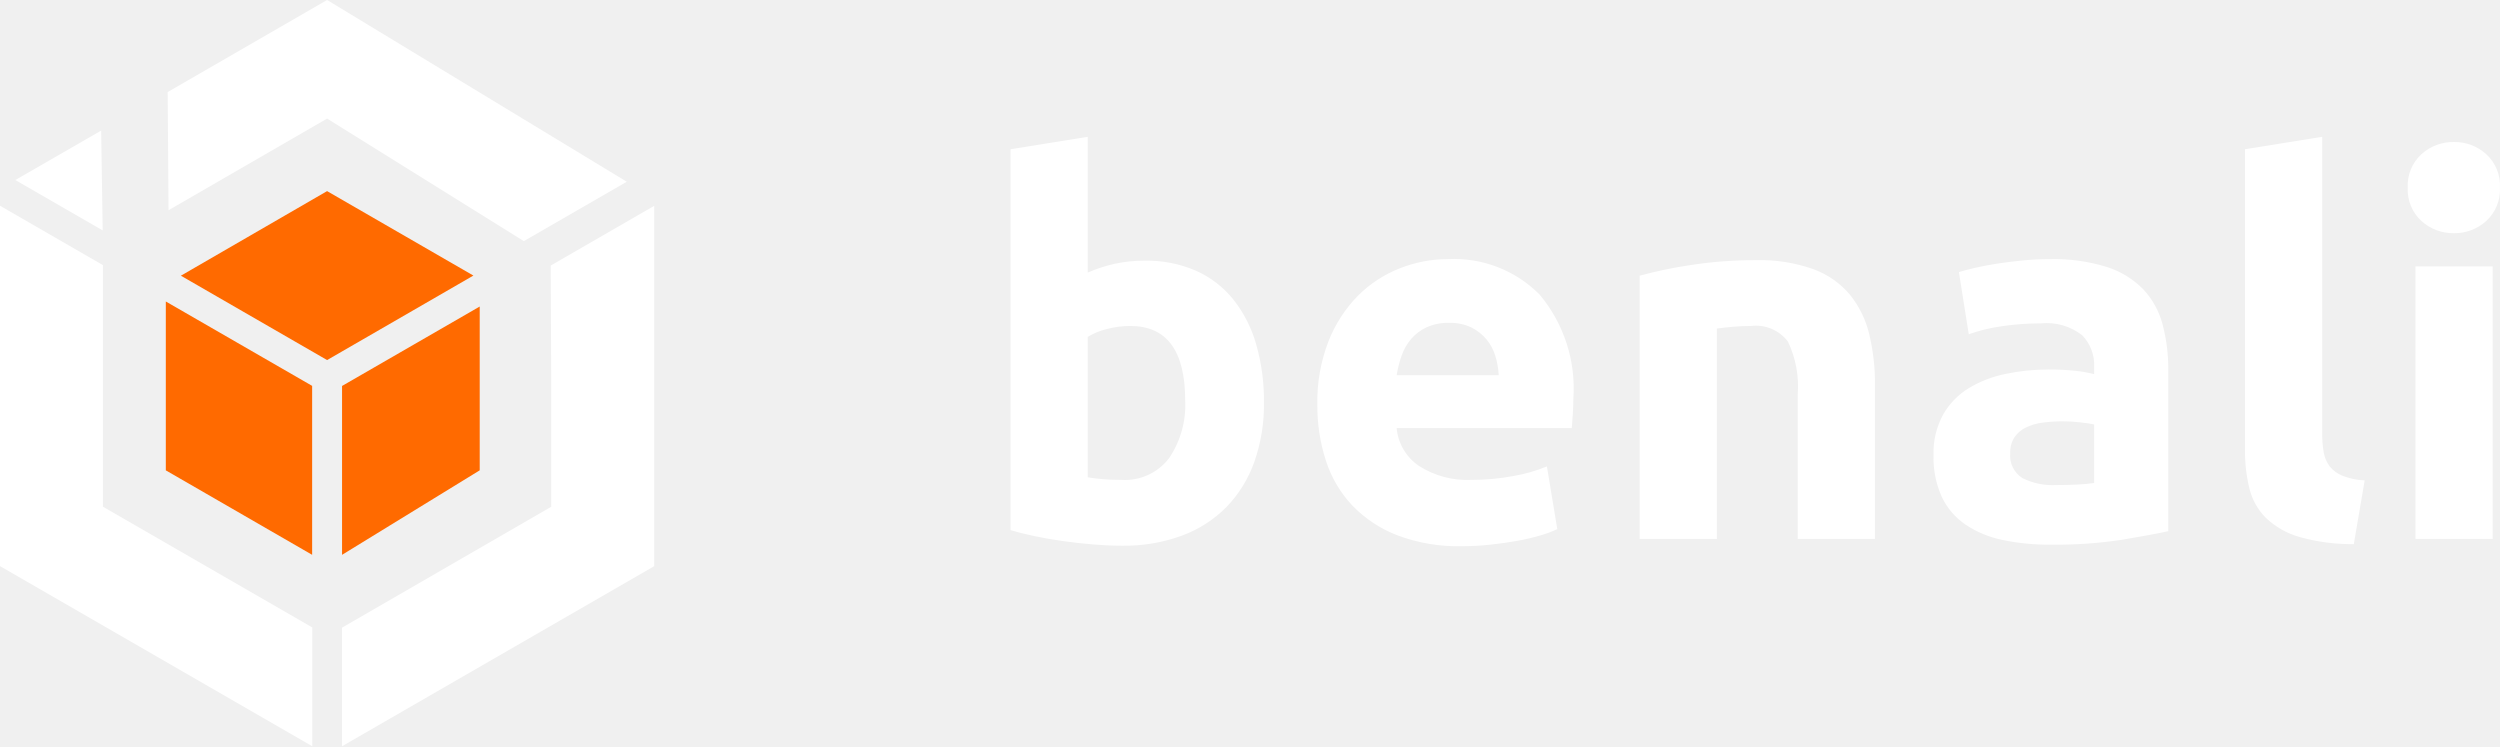
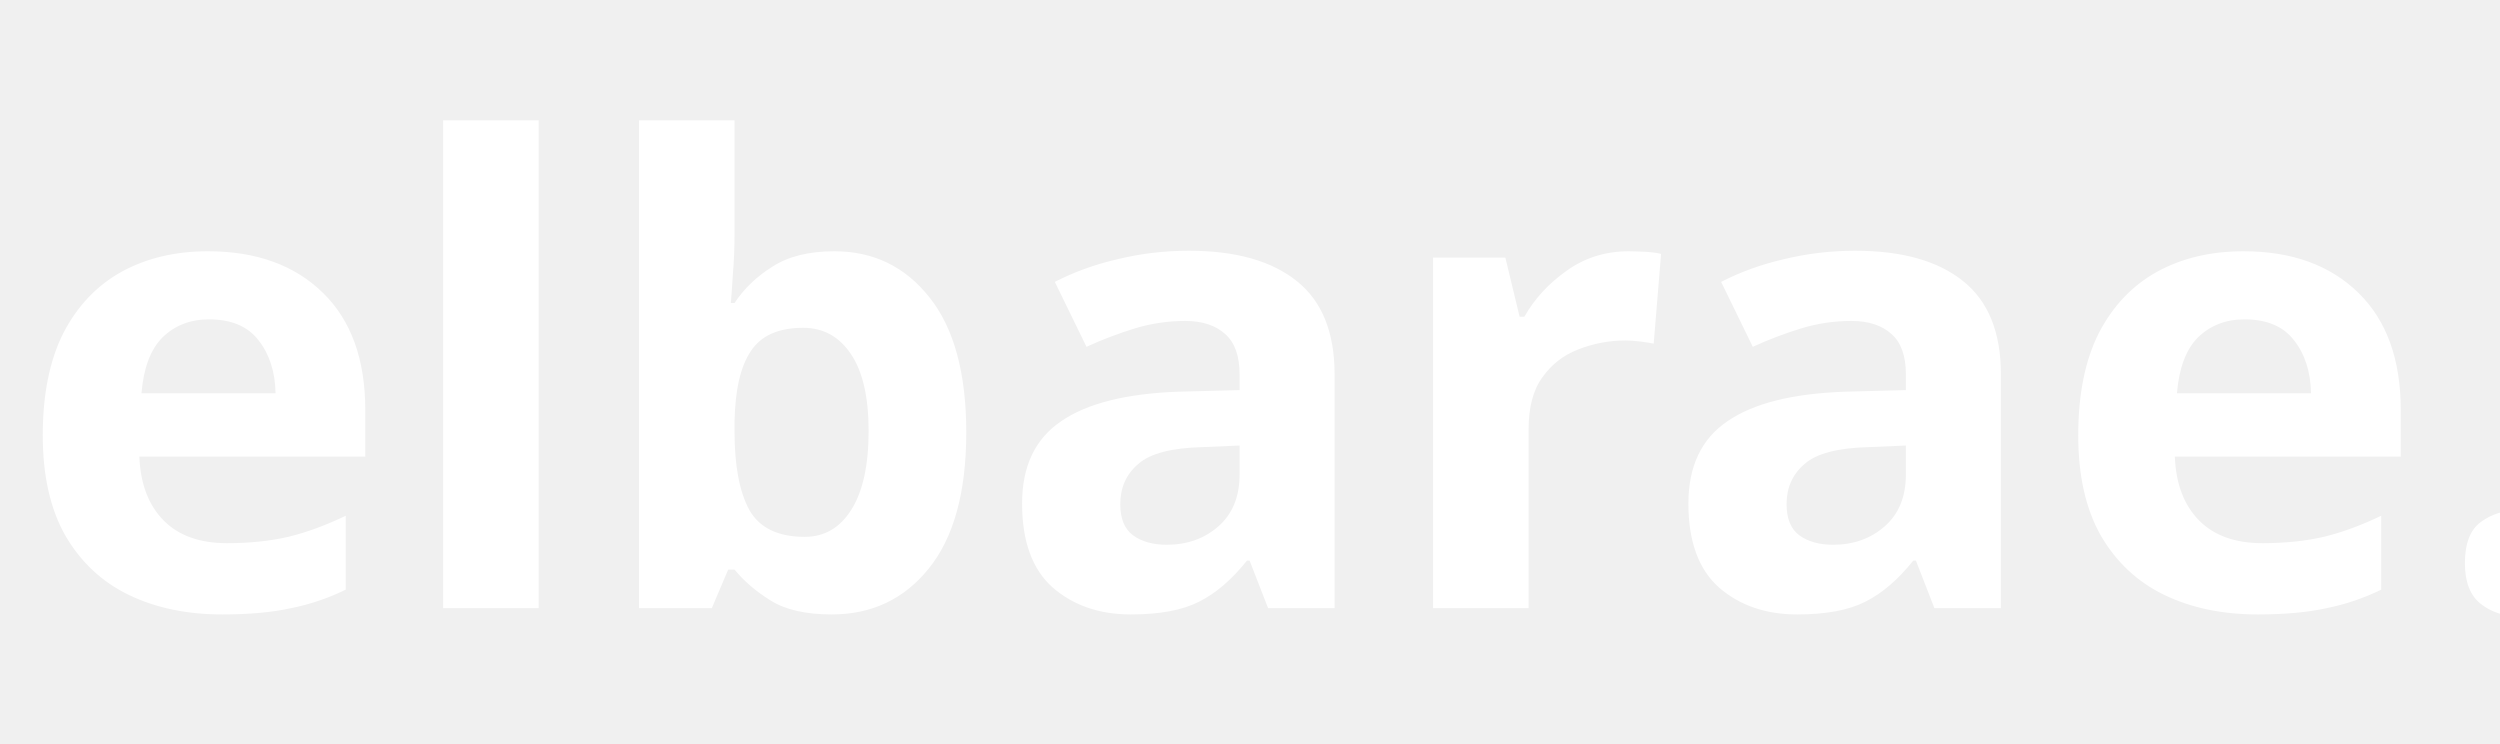
- <svg xmlns="http://www.w3.org/2000/svg" width="120.603" height="36" viewBox="0 0 120.603 36">
-   <g id="logo-white" transform="translate(-8 -10)">
-     <g id="cube">
-       <path id="cube-2" data-name="cube" d="M18,9.219,10.946,13.3,18,17.37l7.057-4.076L18,9.22ZM18.722,26.766Z" transform="translate(5.78 10)" fill="#ff6a00" />
-       <path id="cube-3" data-name="cube" d="M10.222,22.692l7.056,4.073v-8.15l-7.059-4.071v8.15Z" transform="translate(5.78 10)" fill="#ff6a00" />
-       <path id="cube-4" data-name="cube" d="M25.362,22.689l-6.641,4.077V18.619l6.641-3.832Z" transform="translate(5.78 10)" fill="#ff6a00" />
-     </g>
-     <g id="arms">
-       <path id="Icon_simple-nintendogamecube" data-name="Icon simple-nintendogamecube" d="M7.185,24.444l10.1,5.825V36L2.22,27.31V9.925L7.185,12.79V24.445ZM18,5.72l9.49,5.912,4.965-2.865L18,0,10.309,4.441l.041,5.7ZM28.812,24.444V18.522l-.025-5.711L33.78,9.93V27.312L18.72,36V30.279l10.092-5.832Z" transform="translate(5.78 10)" fill="#fff" />
-       <path id="Icon_simple-nintendogamecube-2" data-name="Icon simple-nintendogamecube" d="M7.1,6.3,2.96,8.685l4.214,2.43Z" transform="translate(5.78 10)" fill="#fff" />
-     </g>
-     <path id="Path_159" data-name="Path 159" d="M10.175-6.675q0-3.6-2.65-3.6a4.4,4.4,0,0,0-1.138.15,3.237,3.237,0,0,0-.912.375v6.775q.275.05.7.088T7.1-2.85A2.676,2.676,0,0,0,9.4-3.9a4.564,4.564,0,0,0,.775-2.775Zm3.8.1a8.312,8.312,0,0,1-.462,2.85A6.017,6.017,0,0,1,12.175-1.55a5.878,5.878,0,0,1-2.15,1.388,8.077,8.077,0,0,1-2.9.488Q6.45.325,5.713.263T4.263.1Q3.55,0,2.9-.138T1.75-.425V-18.8l3.725-.6v6.55a6.979,6.979,0,0,1,1.3-.425,6.676,6.676,0,0,1,1.45-.15,5.936,5.936,0,0,1,2.475.487,4.847,4.847,0,0,1,1.8,1.388,6.232,6.232,0,0,1,1.1,2.162,9.86,9.86,0,0,1,.375,2.813Zm2.575.1a8.042,8.042,0,0,1,.538-3.063A6.566,6.566,0,0,1,18.5-11.725a5.876,5.876,0,0,1,2.013-1.325,6.3,6.3,0,0,1,2.337-.45,5.809,5.809,0,0,1,4.425,1.713A7.056,7.056,0,0,1,28.9-6.75q0,.325-.025.713t-.05.687h-8.45A2.475,2.475,0,0,0,21.45-3.525,4.321,4.321,0,0,0,24-2.85a10.765,10.765,0,0,0,2.013-.187A7.6,7.6,0,0,0,27.625-3.5l.5,3.025a5.144,5.144,0,0,1-.8.3,10.468,10.468,0,0,1-1.112.263Q25.6.2,24.9.275A13.132,13.132,0,0,1,23.5.35a8.287,8.287,0,0,1-3.087-.525,6.014,6.014,0,0,1-2.175-1.438,5.7,5.7,0,0,1-1.275-2.163,8.566,8.566,0,0,1-.413-2.7ZM25.3-7.9a3.845,3.845,0,0,0-.162-.925,2.31,2.31,0,0,0-.425-.8,2.263,2.263,0,0,0-.725-.575,2.362,2.362,0,0,0-1.087-.225,2.5,2.5,0,0,0-1.075.212,2.221,2.221,0,0,0-.75.563,2.517,2.517,0,0,0-.462.813,5.332,5.332,0,0,0-.238.938Zm6.8-4.8a20.762,20.762,0,0,1,2.45-.512,20.132,20.132,0,0,1,3.15-.238,7.672,7.672,0,0,1,2.788.438,4.187,4.187,0,0,1,1.762,1.237,4.822,4.822,0,0,1,.925,1.9,10.109,10.109,0,0,1,.275,2.45V0H39.725V-6.975a5.021,5.021,0,0,0-.475-2.55,1.938,1.938,0,0,0-1.775-.75q-.4,0-.85.037t-.8.088V0H32.1ZM52.175-2.6q.55,0,1.05-.025a7.3,7.3,0,0,0,.8-.075V-5.525q-.225-.05-.675-.1a7.517,7.517,0,0,0-.825-.05,7.383,7.383,0,0,0-.987.063,2.58,2.58,0,0,0-.812.238,1.394,1.394,0,0,0-.55.475,1.324,1.324,0,0,0-.2.75,1.278,1.278,0,0,0,.587,1.212,3.247,3.247,0,0,0,1.612.337Zm-.3-10.9a8.626,8.626,0,0,1,2.75.375,4.271,4.271,0,0,1,1.763,1.075,3.951,3.951,0,0,1,.938,1.7A8.385,8.385,0,0,1,57.6-8.125v7.75q-.8.175-2.225.413a21.38,21.38,0,0,1-3.45.238A10.938,10.938,0,0,1,49.613.05a5.019,5.019,0,0,1-1.788-.738,3.375,3.375,0,0,1-1.15-1.338,4.617,4.617,0,0,1-.4-2.025A3.837,3.837,0,0,1,46.738-6a3.559,3.559,0,0,1,1.237-1.275,5.592,5.592,0,0,1,1.775-.687,9.958,9.958,0,0,1,2.075-.213,11.78,11.78,0,0,1,1.288.063,5.731,5.731,0,0,1,.912.162V-8.3a2.061,2.061,0,0,0-.575-1.525,2.784,2.784,0,0,0-2-.575,12.735,12.735,0,0,0-1.875.137,8.043,8.043,0,0,0-1.6.388l-.475-3q.325-.1.813-.212t1.063-.2q.575-.087,1.213-.15T51.875-13.5ZM66.55.25A9.306,9.306,0,0,1,63.913-.1a3.907,3.907,0,0,1-1.6-.913,3.027,3.027,0,0,1-.8-1.425A7.689,7.689,0,0,1,61.3-4.325V-18.8l3.725-.6V-5.075a4.908,4.908,0,0,0,.075.9,1.553,1.553,0,0,0,.287.675A1.526,1.526,0,0,0,66-3.05a3.357,3.357,0,0,0,1.075.225ZM73.25,0H69.525V-13.15H73.25Zm.35-16.95a2.044,2.044,0,0,1-.662,1.612,2.278,2.278,0,0,1-1.562.588,2.278,2.278,0,0,1-1.562-.588,2.044,2.044,0,0,1-.662-1.612,2.044,2.044,0,0,1,.662-1.612,2.278,2.278,0,0,1,1.563-.588,2.278,2.278,0,0,1,1.563.588,2.044,2.044,0,0,1,.66,1.612Z" transform="translate(55 36)" fill="#fff" />
-   </g>
+ <svg xmlns="http://www.w3.org/2000/svg" width="74" height="22" viewBox="0 0 74 22">
+   <text id="elbarae." transform="translate(37 18)" fill="#fff" font-size="19" font-family="Ubuntu-Bold, Ubuntu" font-weight="700">
+     <tspan x="-36.594" y="0">elbarae.</tspan>
+   </text>
</svg>
